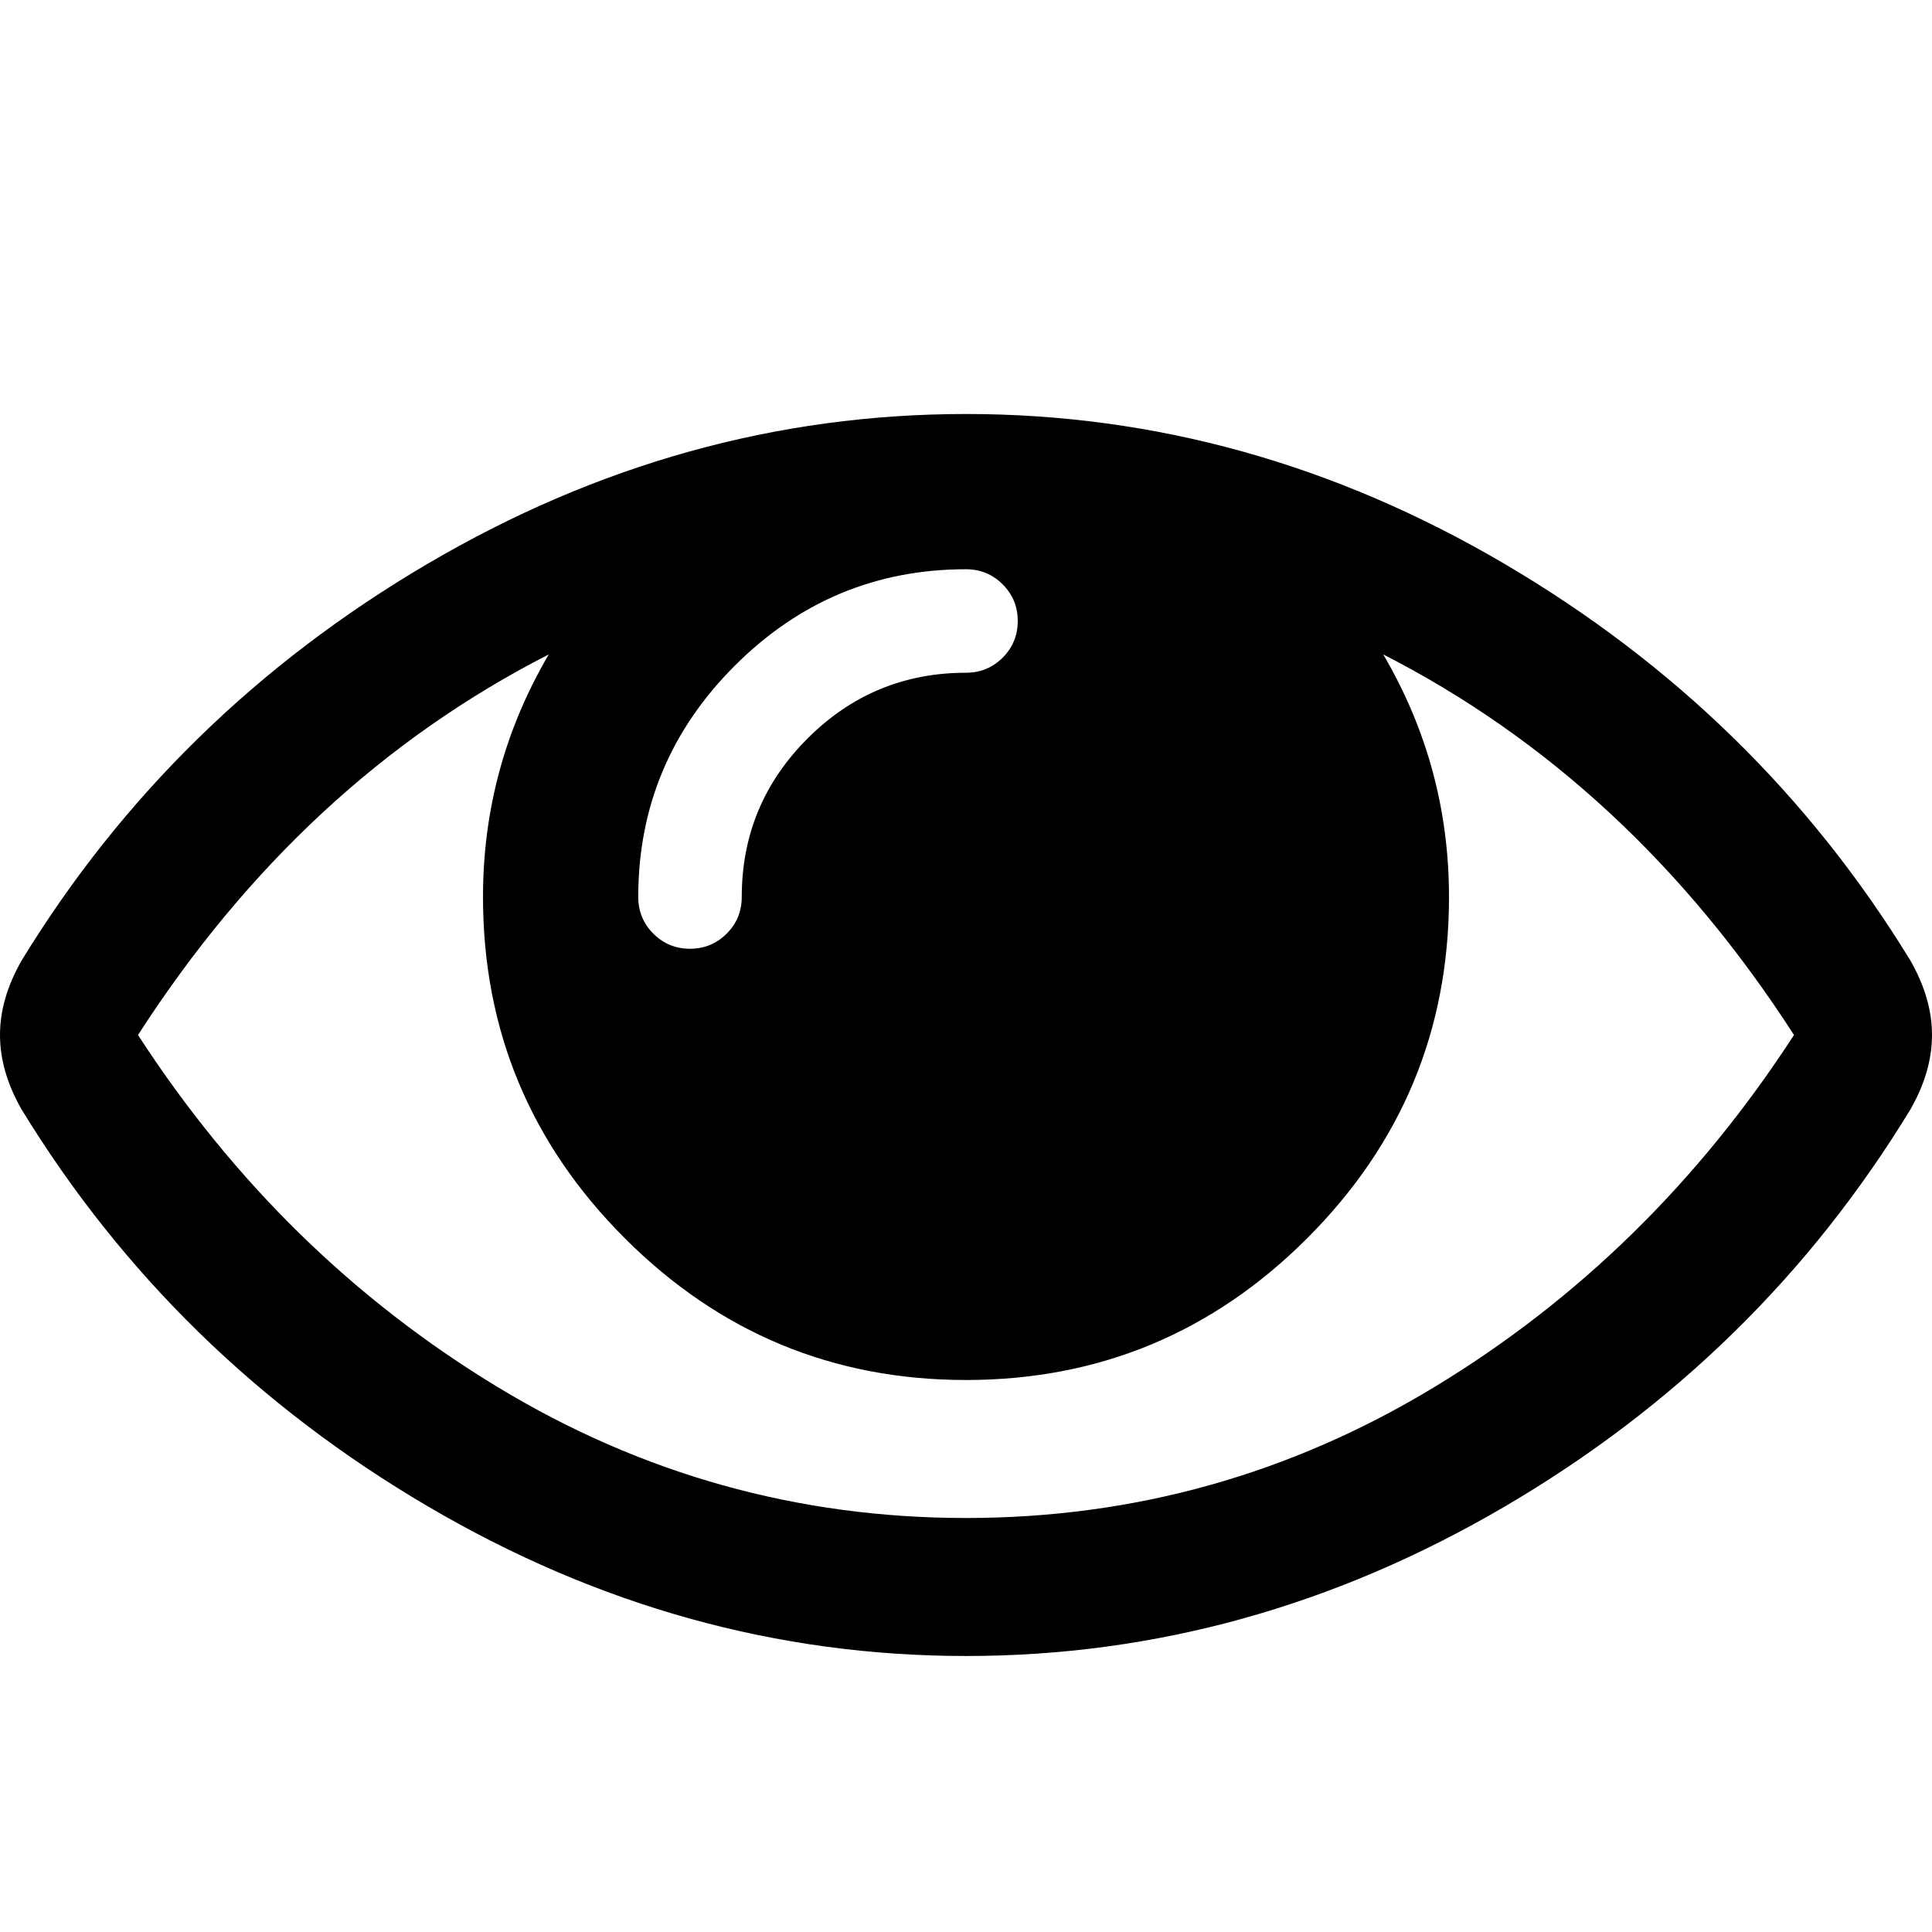
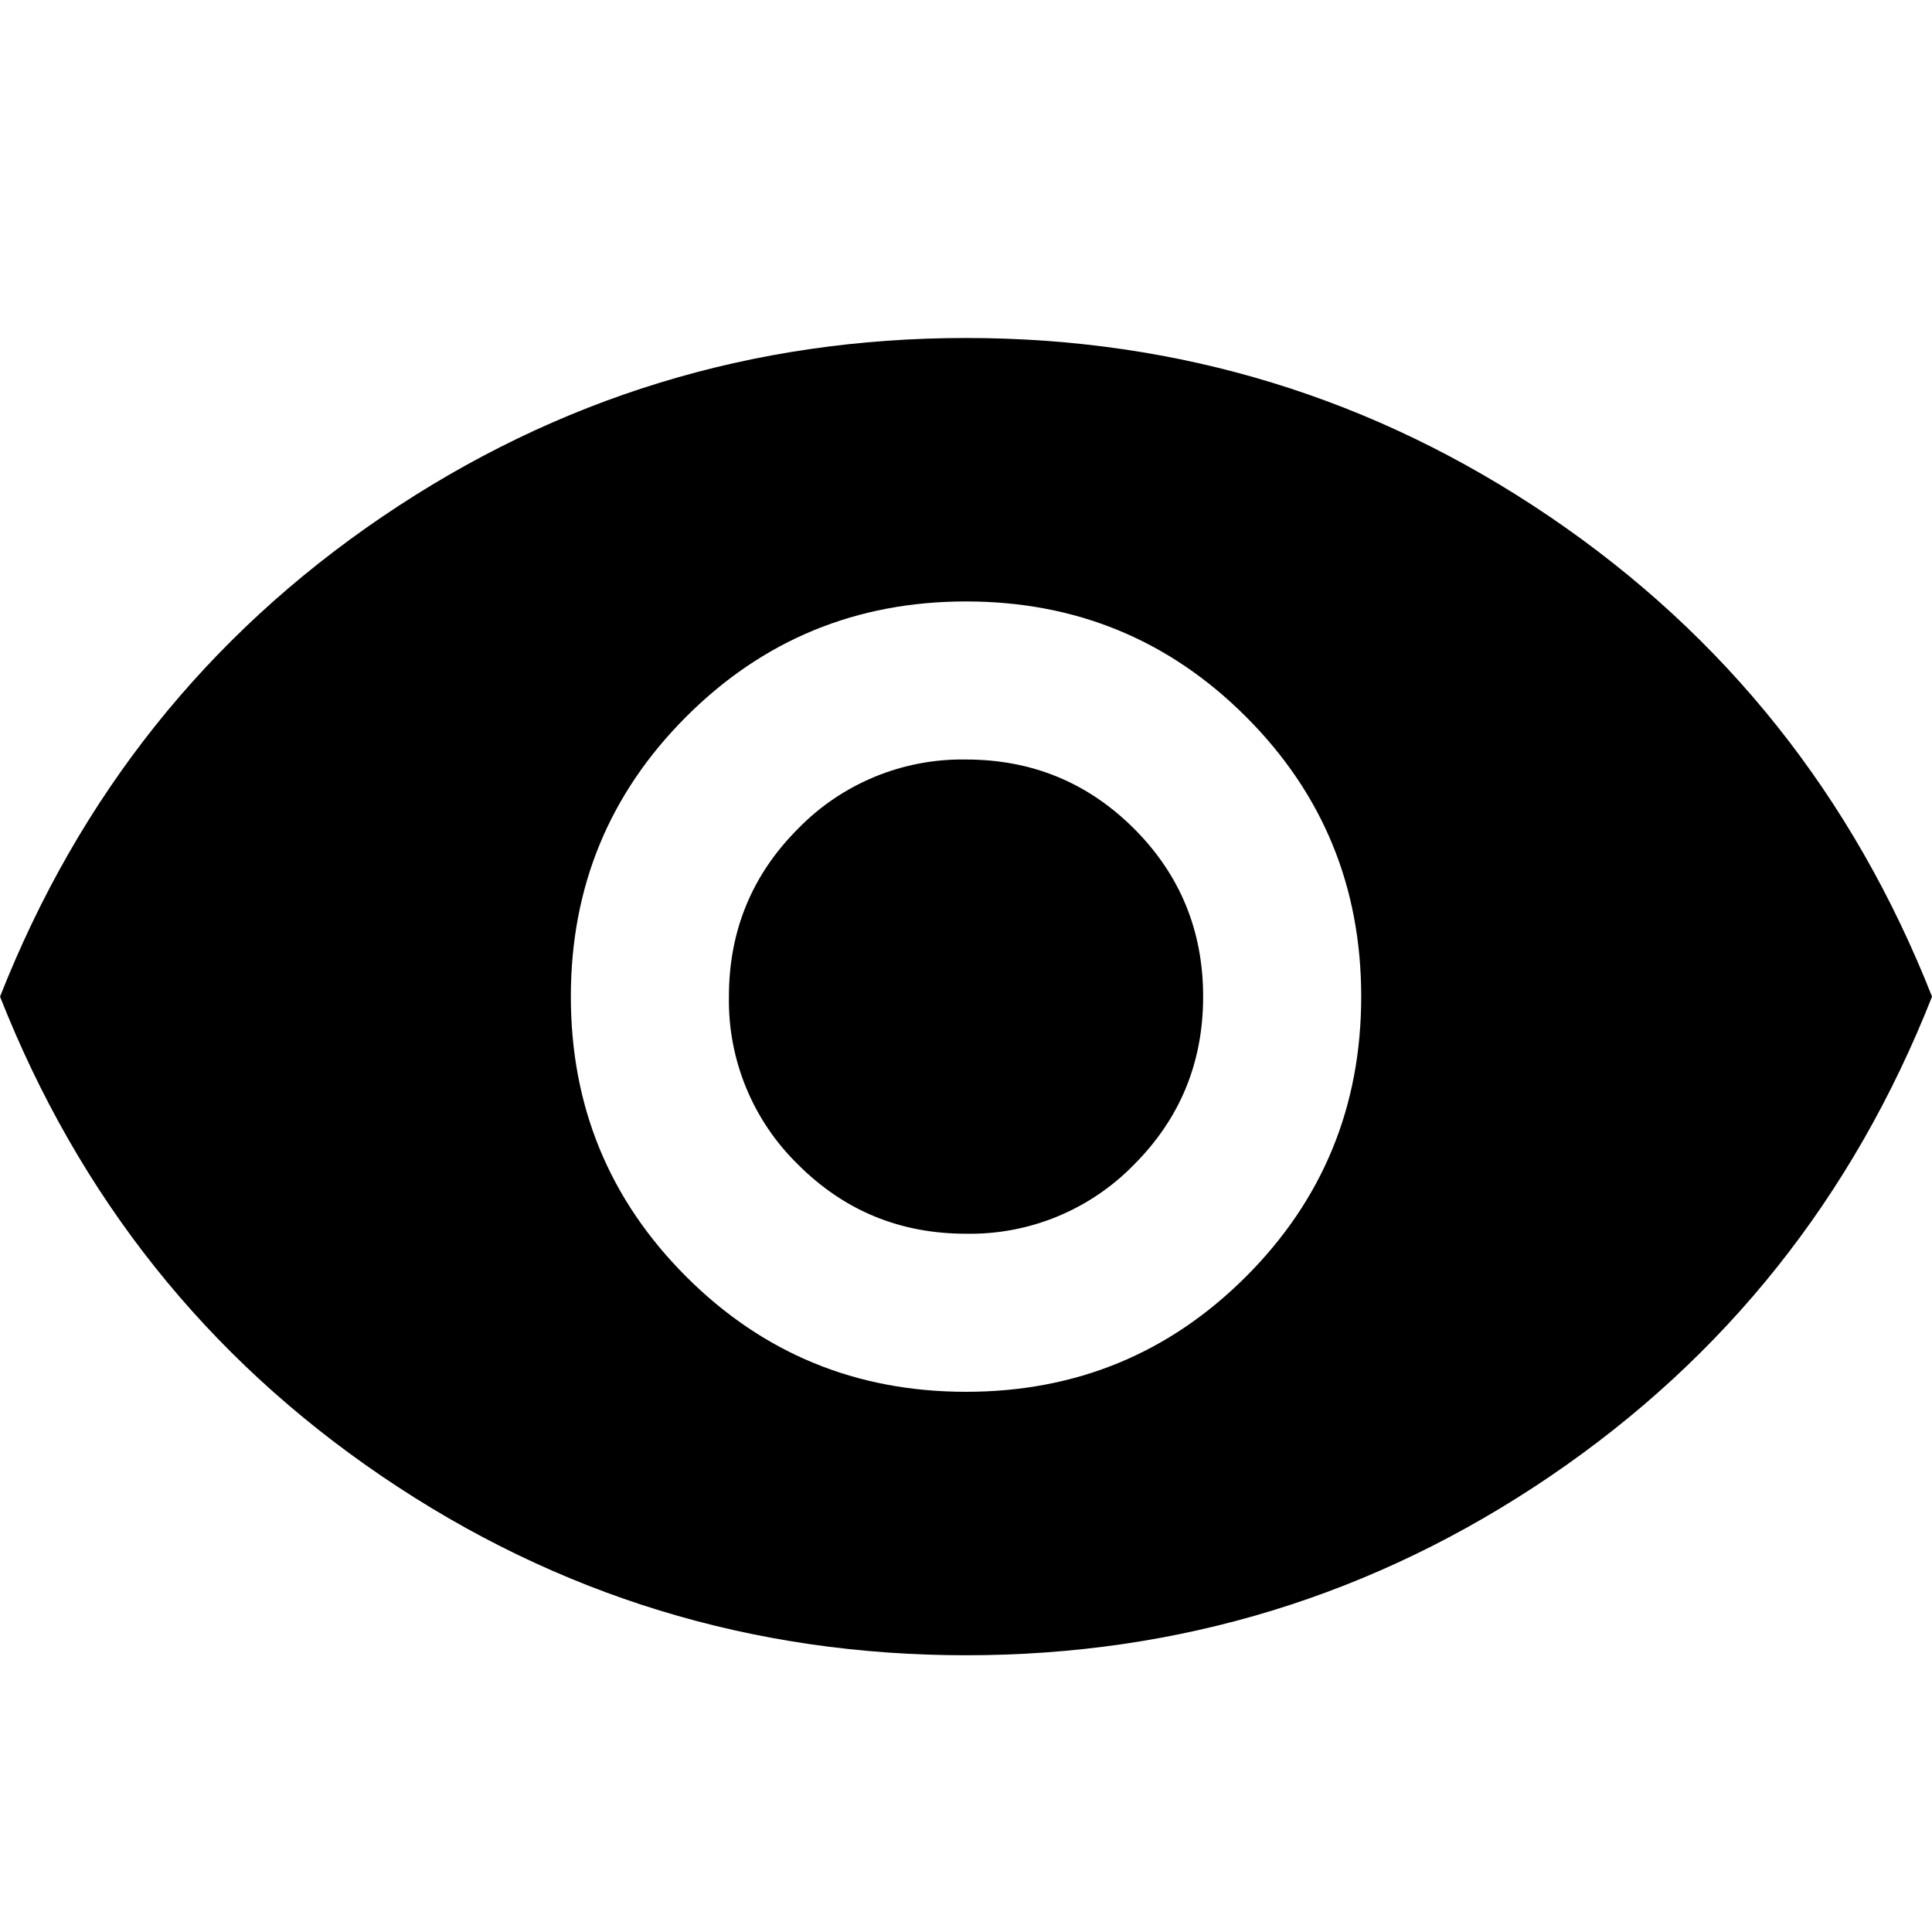
- <svg xmlns="http://www.w3.org/2000/svg" width="16" height="16" viewBox="0 0 1792 1792">
-   <path d="M1664 960q-152-236-381-353 61 104 61 225 0 185-131.5 316.5t-316.5 131.5-316.5-131.5-131.5-316.5q0-121 61-225-229 117-381 353 133 205 333.5 326.5t434.5 121.5 434.5-121.5 333.5-326.5zm-720-384q0-20-14-34t-34-14q-125 0-214.5 89.5t-89.5 214.5q0 20 14 34t34 14 34-14 14-34q0-86 61-147t147-61q20 0 34-14t14-34zm848 384q0 34-20 69-140 230-376.5 368.5t-499.5 138.5-499.5-139-376.5-368q-20-35-20-69t20-69q140-229 376.5-368t499.5-139 499.5 139 376.5 368q20 35 20 69z" />
+ <svg xmlns="http://www.w3.org/2000/svg" viewBox="0 0 16 16" height="16" width="16" xml:space="preserve" style="fill-rule:evenodd;clip-rule:evenodd;stroke-linejoin:round;stroke-miterlimit:2">
+   <path d="M12 16c1.25 0 2.313-.437 3.188-1.312S16.5 12.75 16.5 11.5c0-1.25-.437-2.312-1.312-3.187S13.25 7 12 7c-1.25 0-2.312.438-3.187 1.313S7.5 10.25 7.5 11.5c0 1.25.438 2.313 1.313 3.188S10.75 16 12 16Zm0-1.8c-.75 0-1.387-.262-1.912-.787A2.607 2.607 0 0 1 9.3 11.5c0-.75.263-1.388.788-1.913A2.606 2.606 0 0 1 12 8.8c.75 0 1.388.263 1.913.787.525.525.787 1.163.787 1.913s-.262 1.387-.787 1.913A2.604 2.604 0 0 1 12 14.2Zm0 4.8c-2.433 0-4.65-.679-6.65-2.037-2-1.359-3.45-3.18-4.35-5.463.9-2.283 2.35-4.104 4.35-5.463C7.35 4.679 9.567 4 12 4c2.433 0 4.65.679 6.65 2.037 2 1.359 3.45 3.18 4.35 5.463-.9 2.283-2.35 4.104-4.35 5.463C16.65 18.321 14.433 19 12 19Z" style="fill-rule:nonzero" transform="matrix(.72727 0 0 .72727 -.727 -.11)" />
</svg>
